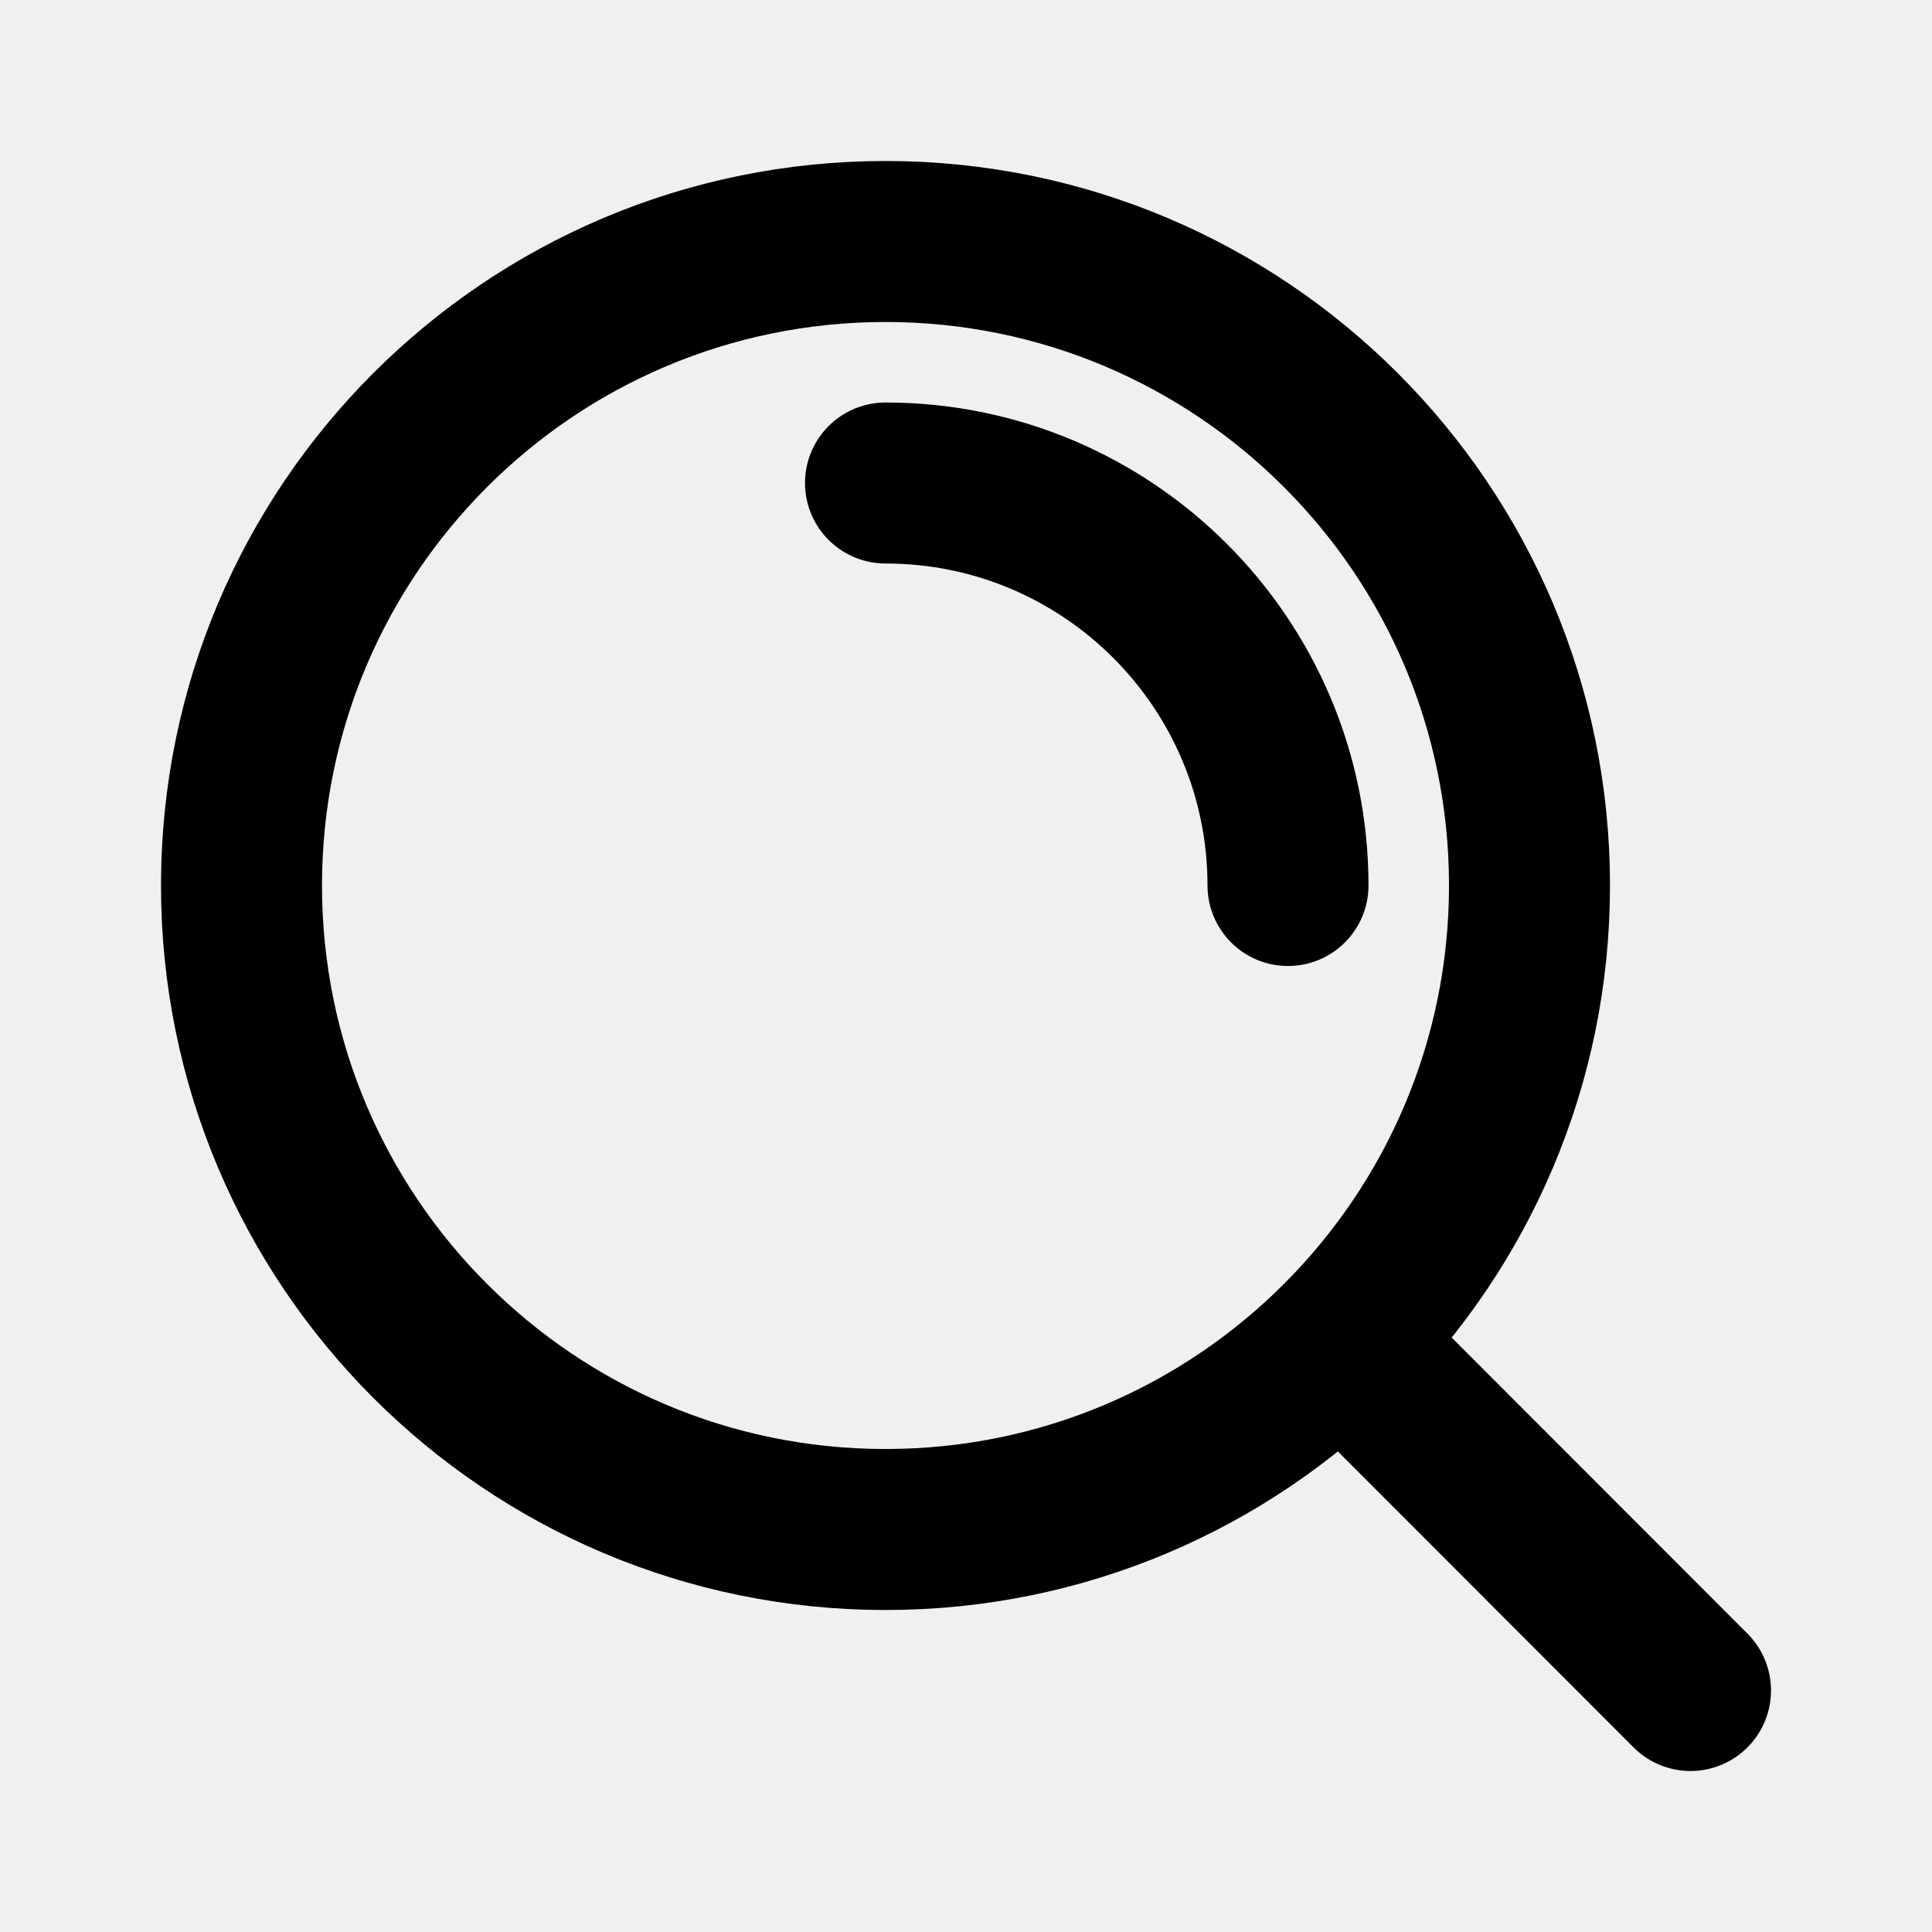
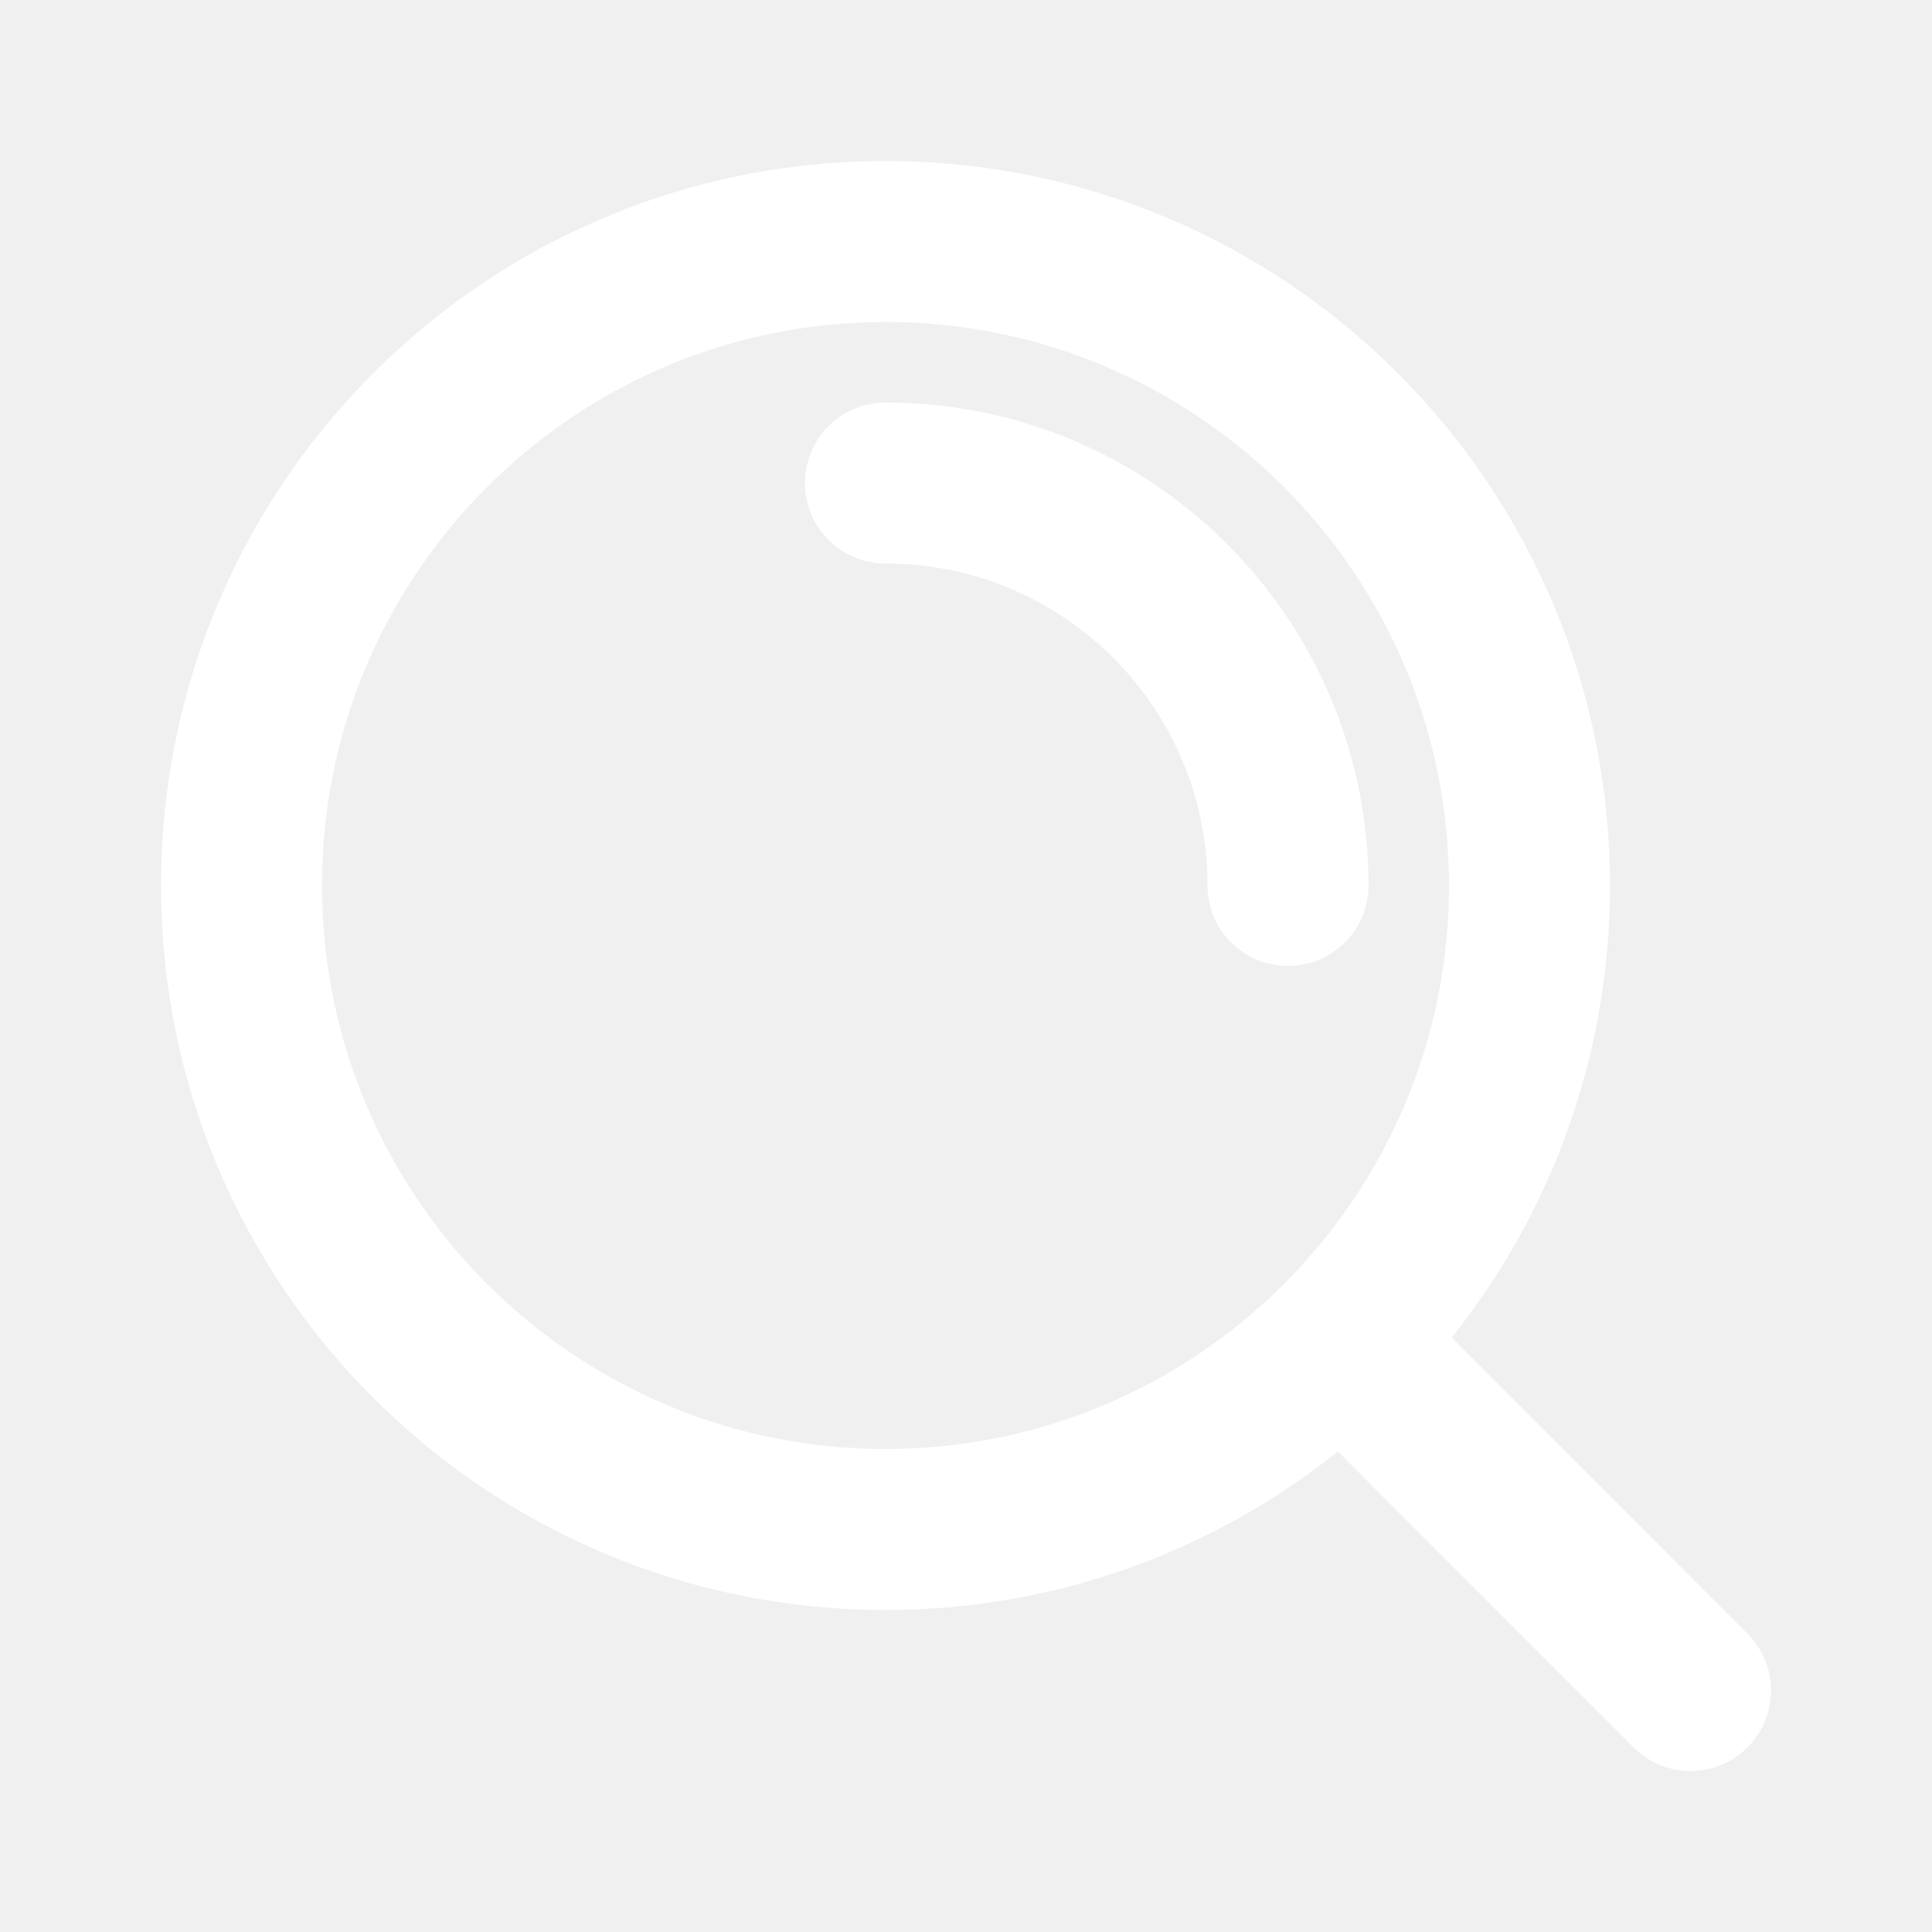
<svg xmlns="http://www.w3.org/2000/svg" width="800px" height="800px" viewBox="0 0 24 24" fill="none">
-   <path d="M11 6C13.761 6 16 8.239 16 11M16.659 16.655L21 21M19 11C19 15.418 15.418 19 11 19C6.582 19 3 15.418 3 11C3 6.582 6.582 3 11 3C15.418 3 19 6.582 19 11Z" stroke="#000000" stroke-width="2" stroke-linecap="round" stroke-linejoin="round" />
+   <path d="M11 6C13.761 6 16 8.239 16 11M16.659 16.655L21 21M19 11C19 15.418 15.418 19 11 19C6.582 19 3 15.418 3 11C3 6.582 6.582 3 11 3C15.418 3 19 6.582 19 11Z" stroke="#ffffff" stroke-width="2" stroke-linecap="round" stroke-linejoin="round" />
</svg>
